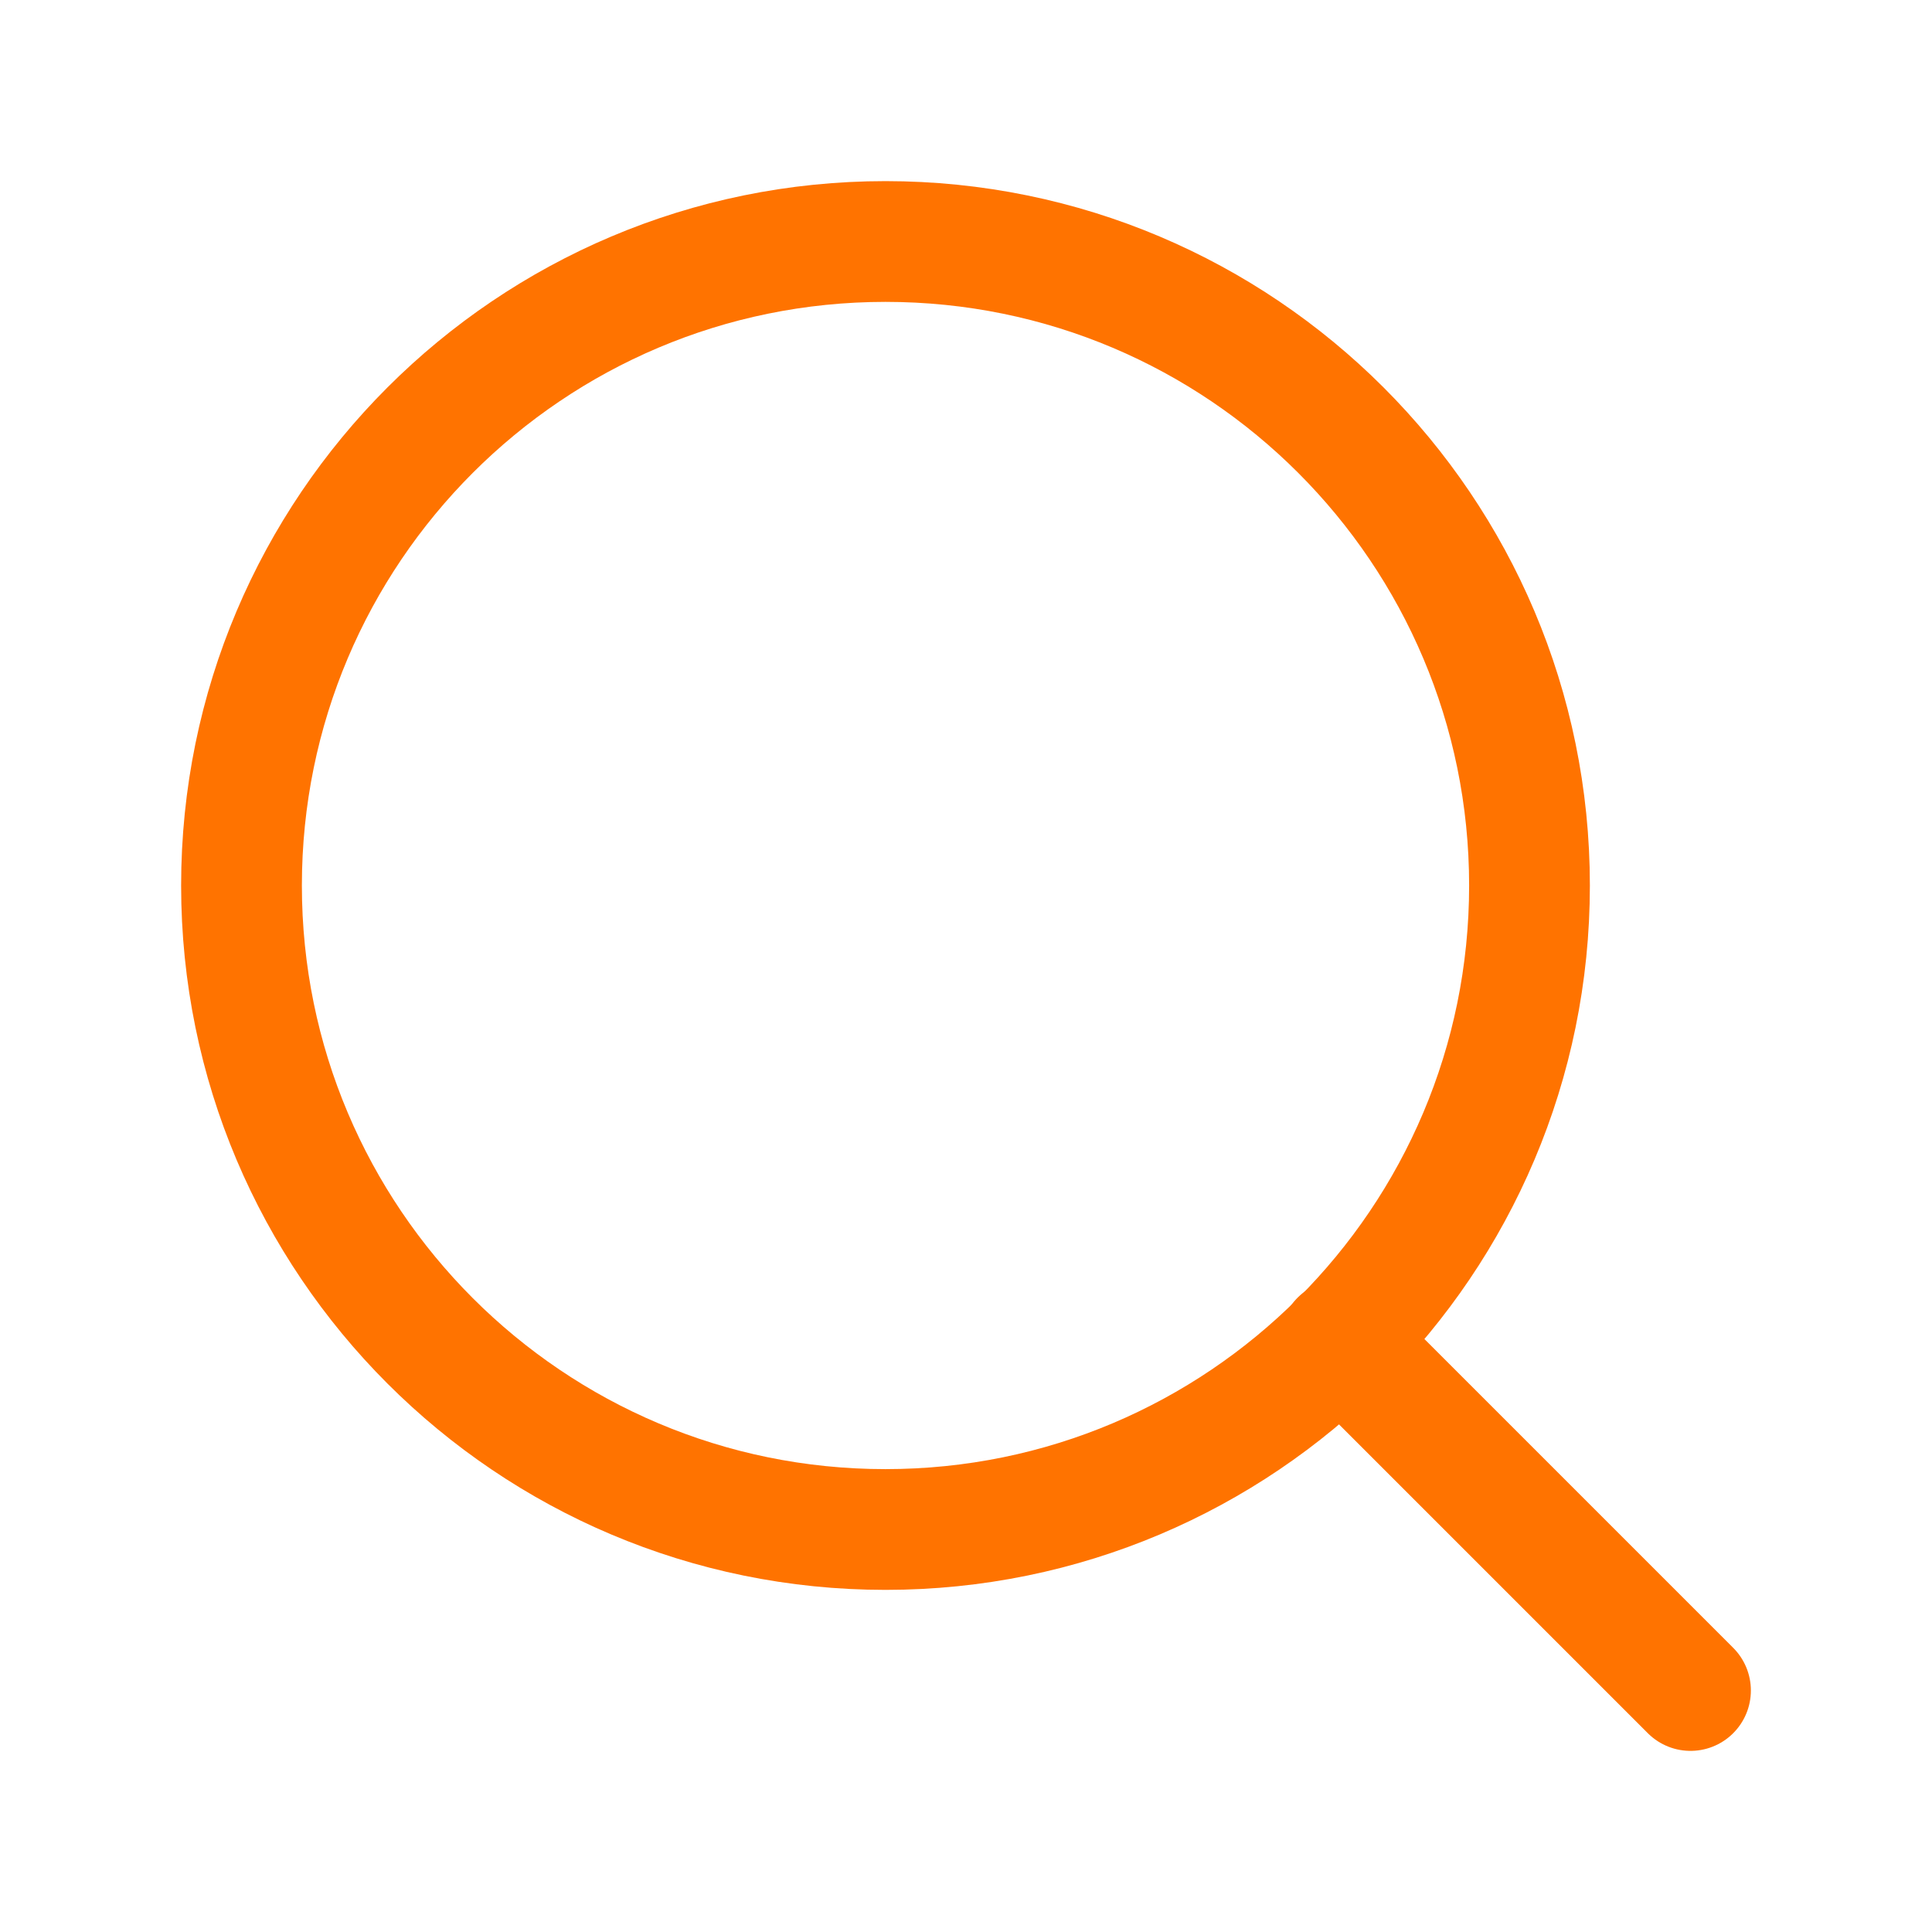
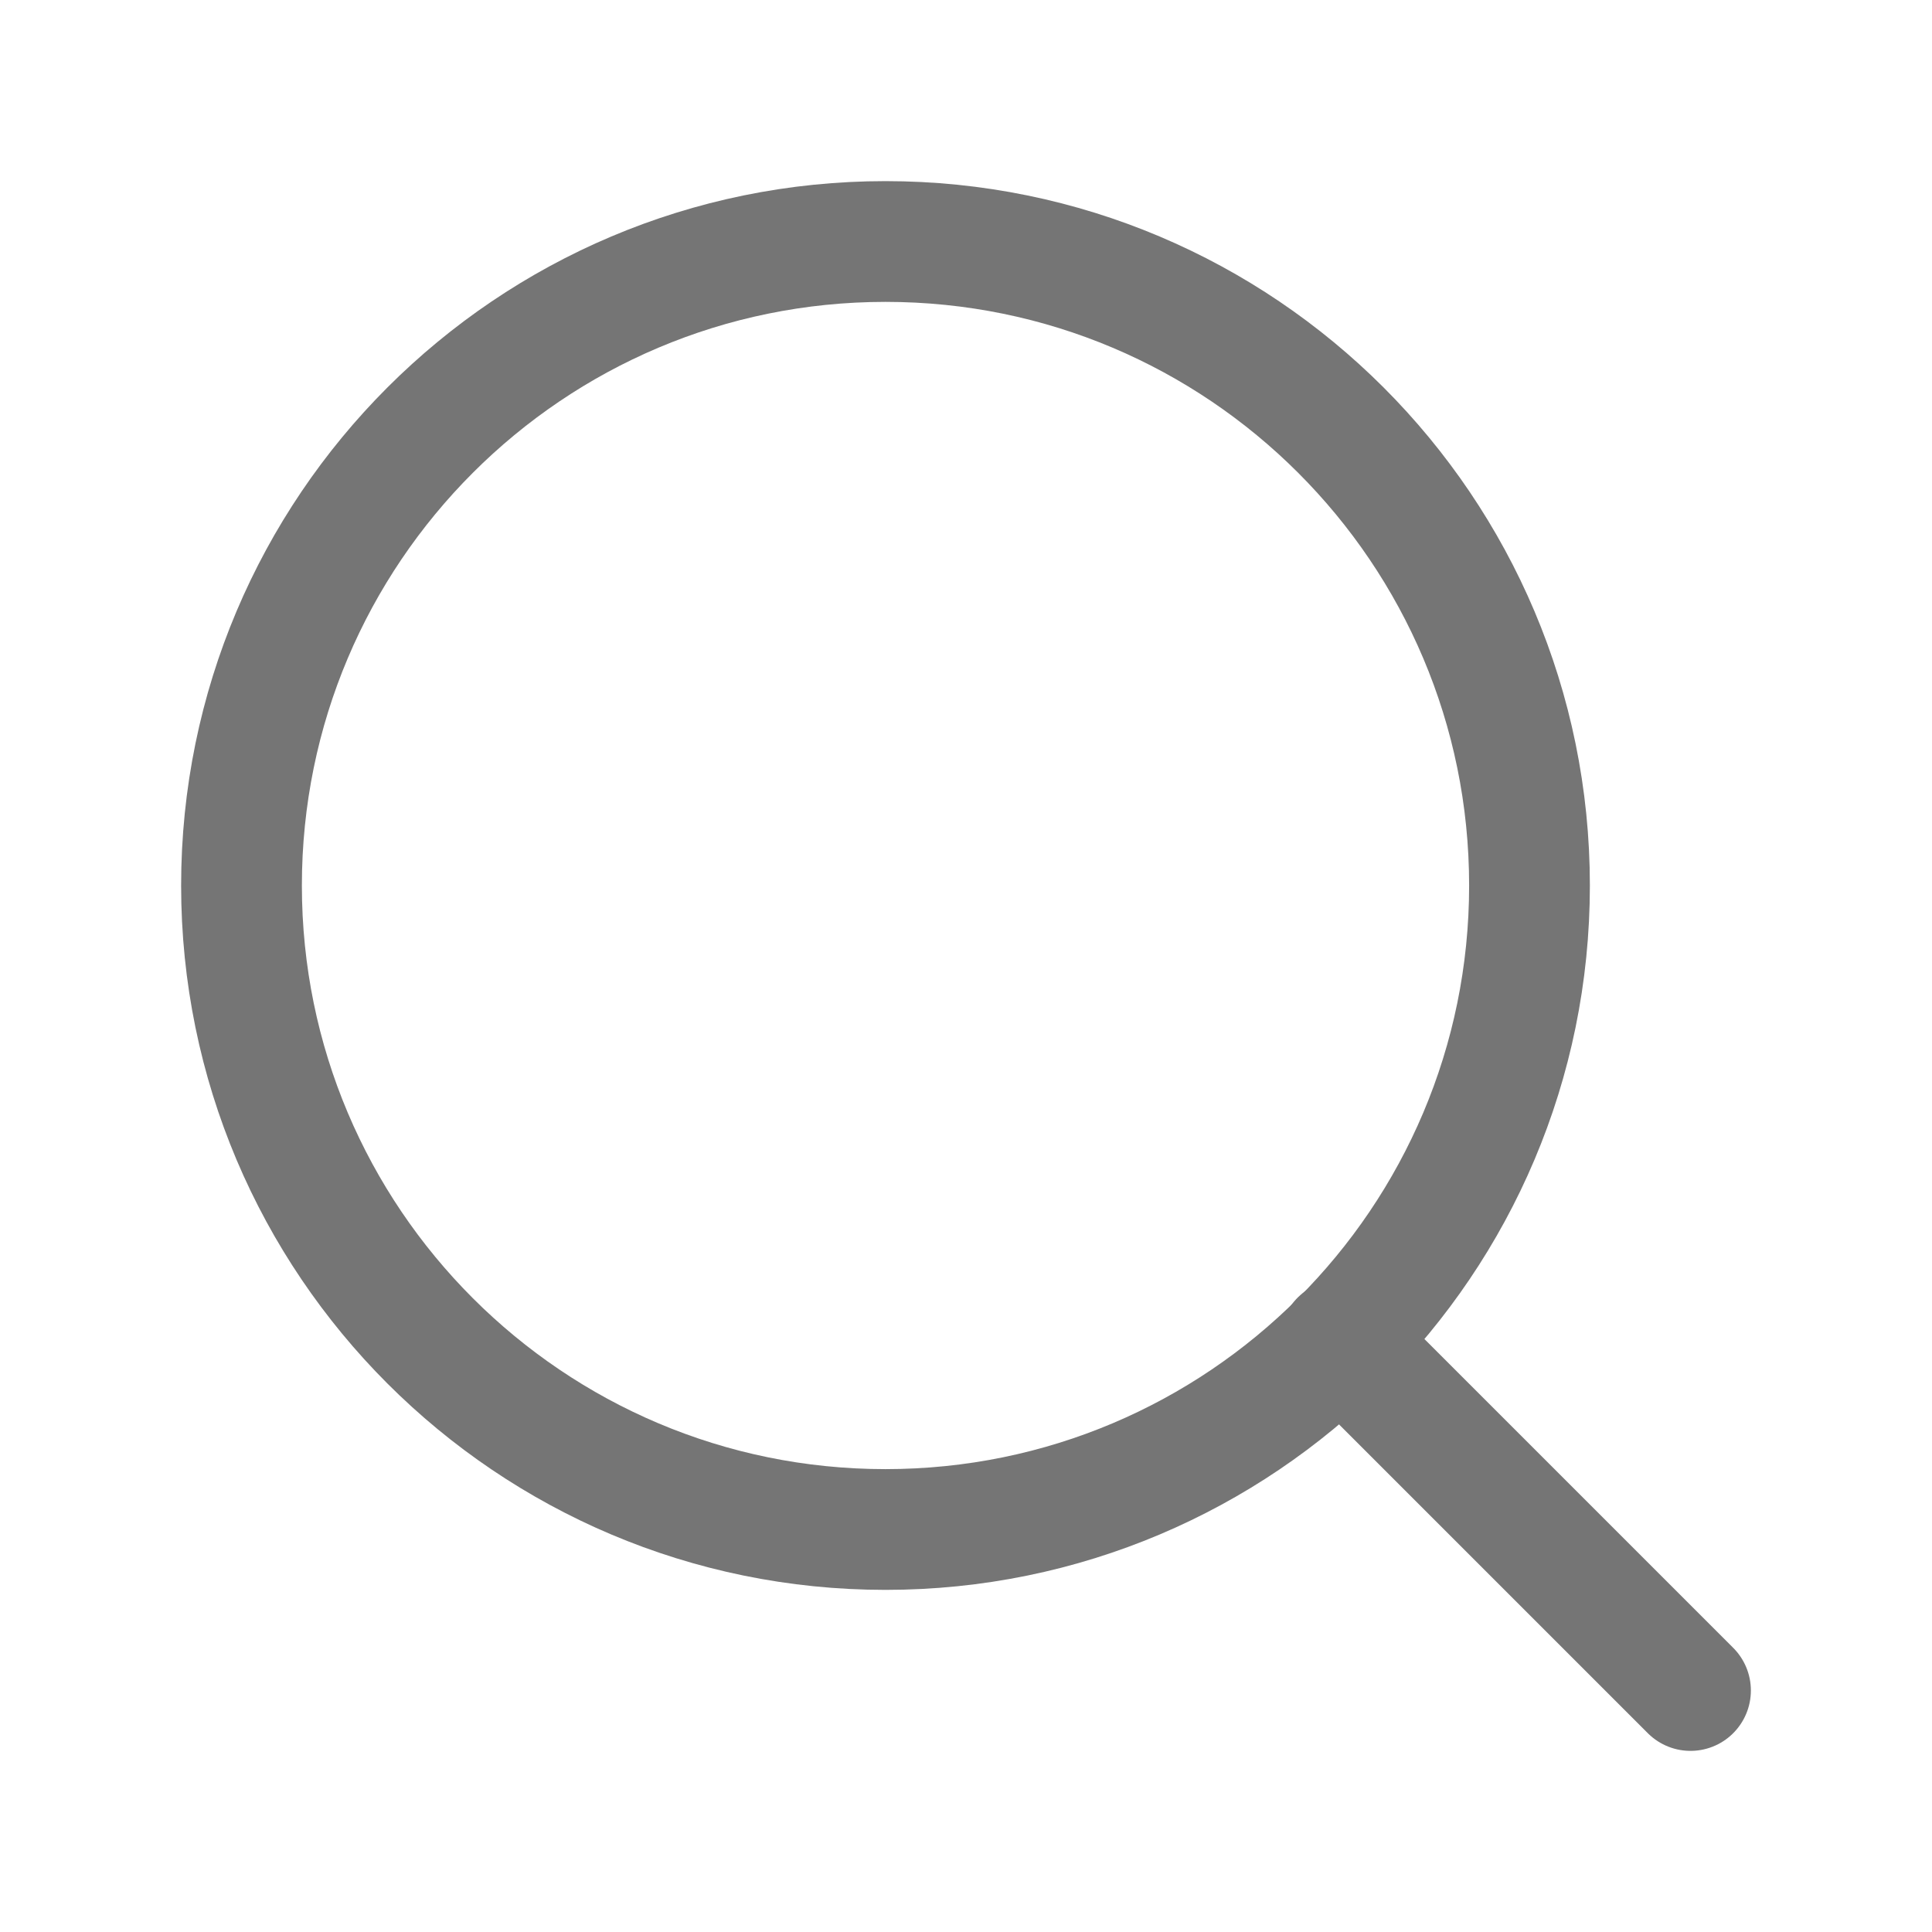
<svg xmlns="http://www.w3.org/2000/svg" width="24" height="24" viewBox="0 0 24 24" fill="none">
-   <path d="M11 19C15.418 19 19 15.418 19 11C19 6.582 15.418 3 11 3C6.582 3 3 6.582 3 11C3 15.418 6.582 19 11 19Z" stroke="#FF7300" stroke-width="1.5" stroke-linecap="round" stroke-linejoin="round" />
-   <path d="M21 21L16.65 16.65" stroke="#FF7300" stroke-width="1.5" stroke-linecap="round" stroke-linejoin="round" />
+   <path d="M11 19C15.418 19 19 15.418 19 11C19 6.582 15.418 3 11 3C6.582 3 3 6.582 3 11C3 15.418 6.582 19 11 19Z" stroke="#757575" stroke-width="1.5" stroke-linecap="round" stroke-linejoin="round" />
+   <path d="M21 21L16.65 16.65" stroke="#757575" stroke-width="1.5" stroke-linecap="round" stroke-linejoin="round" />
</svg>
